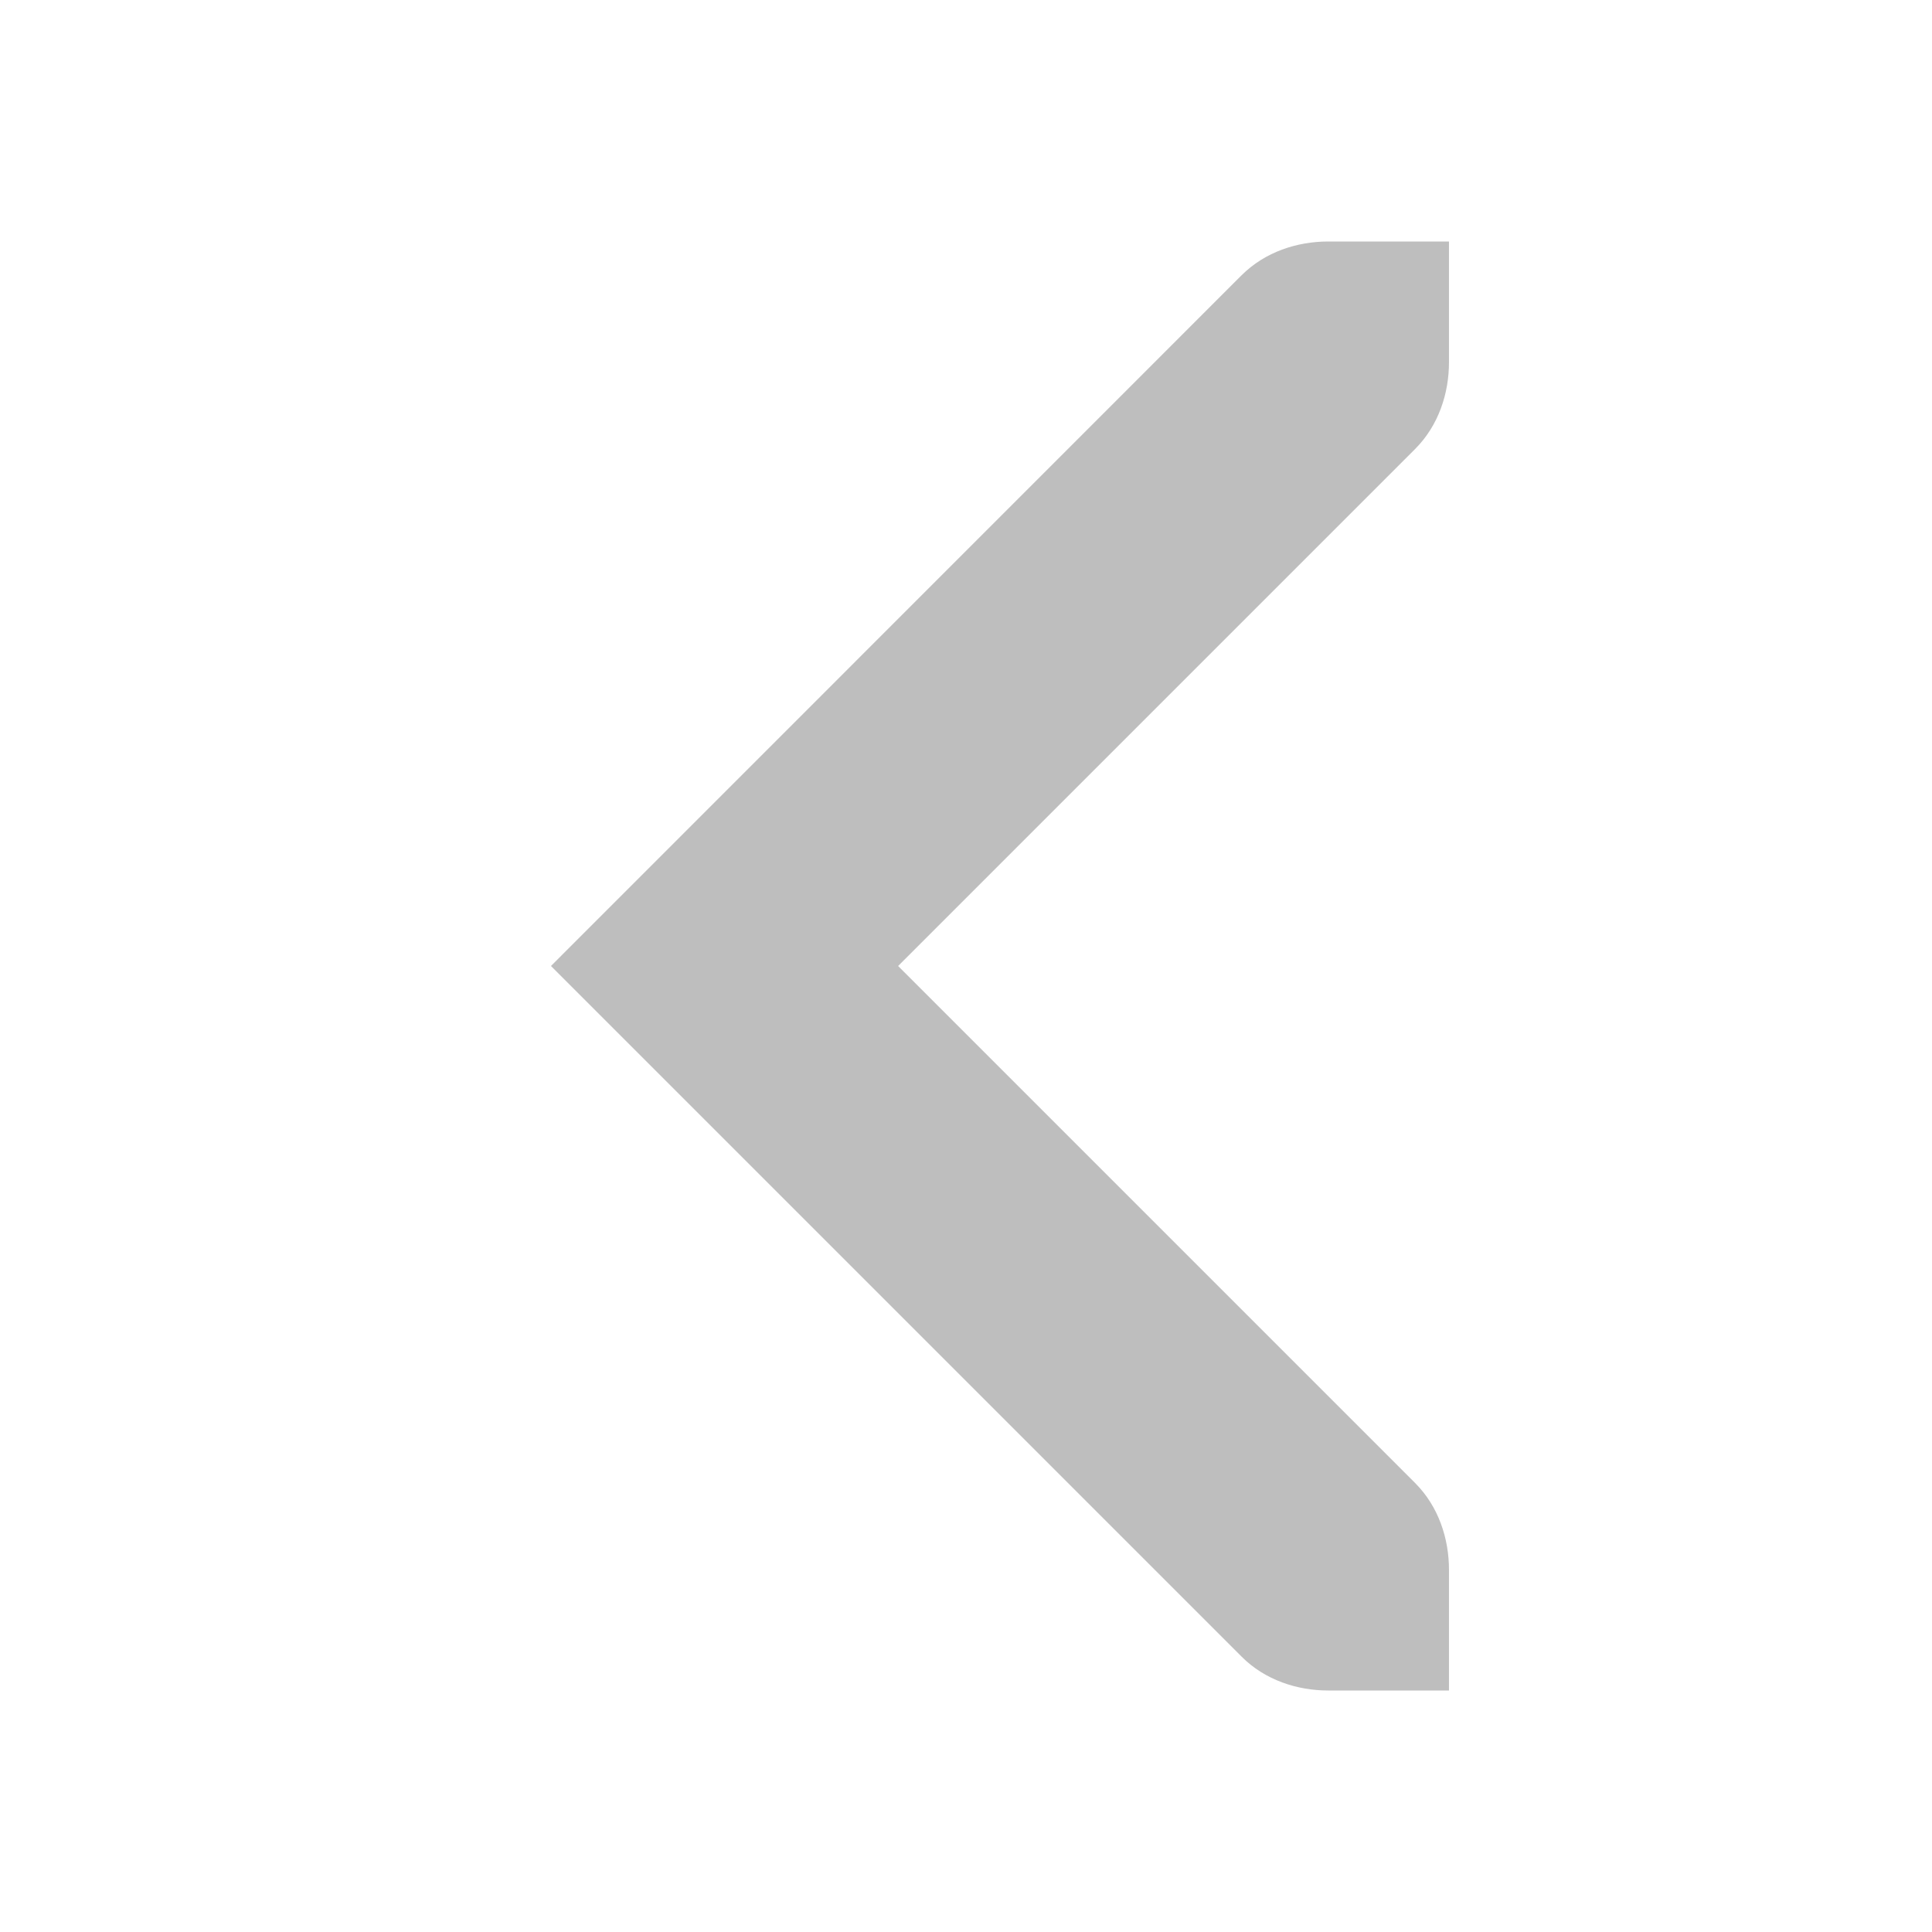
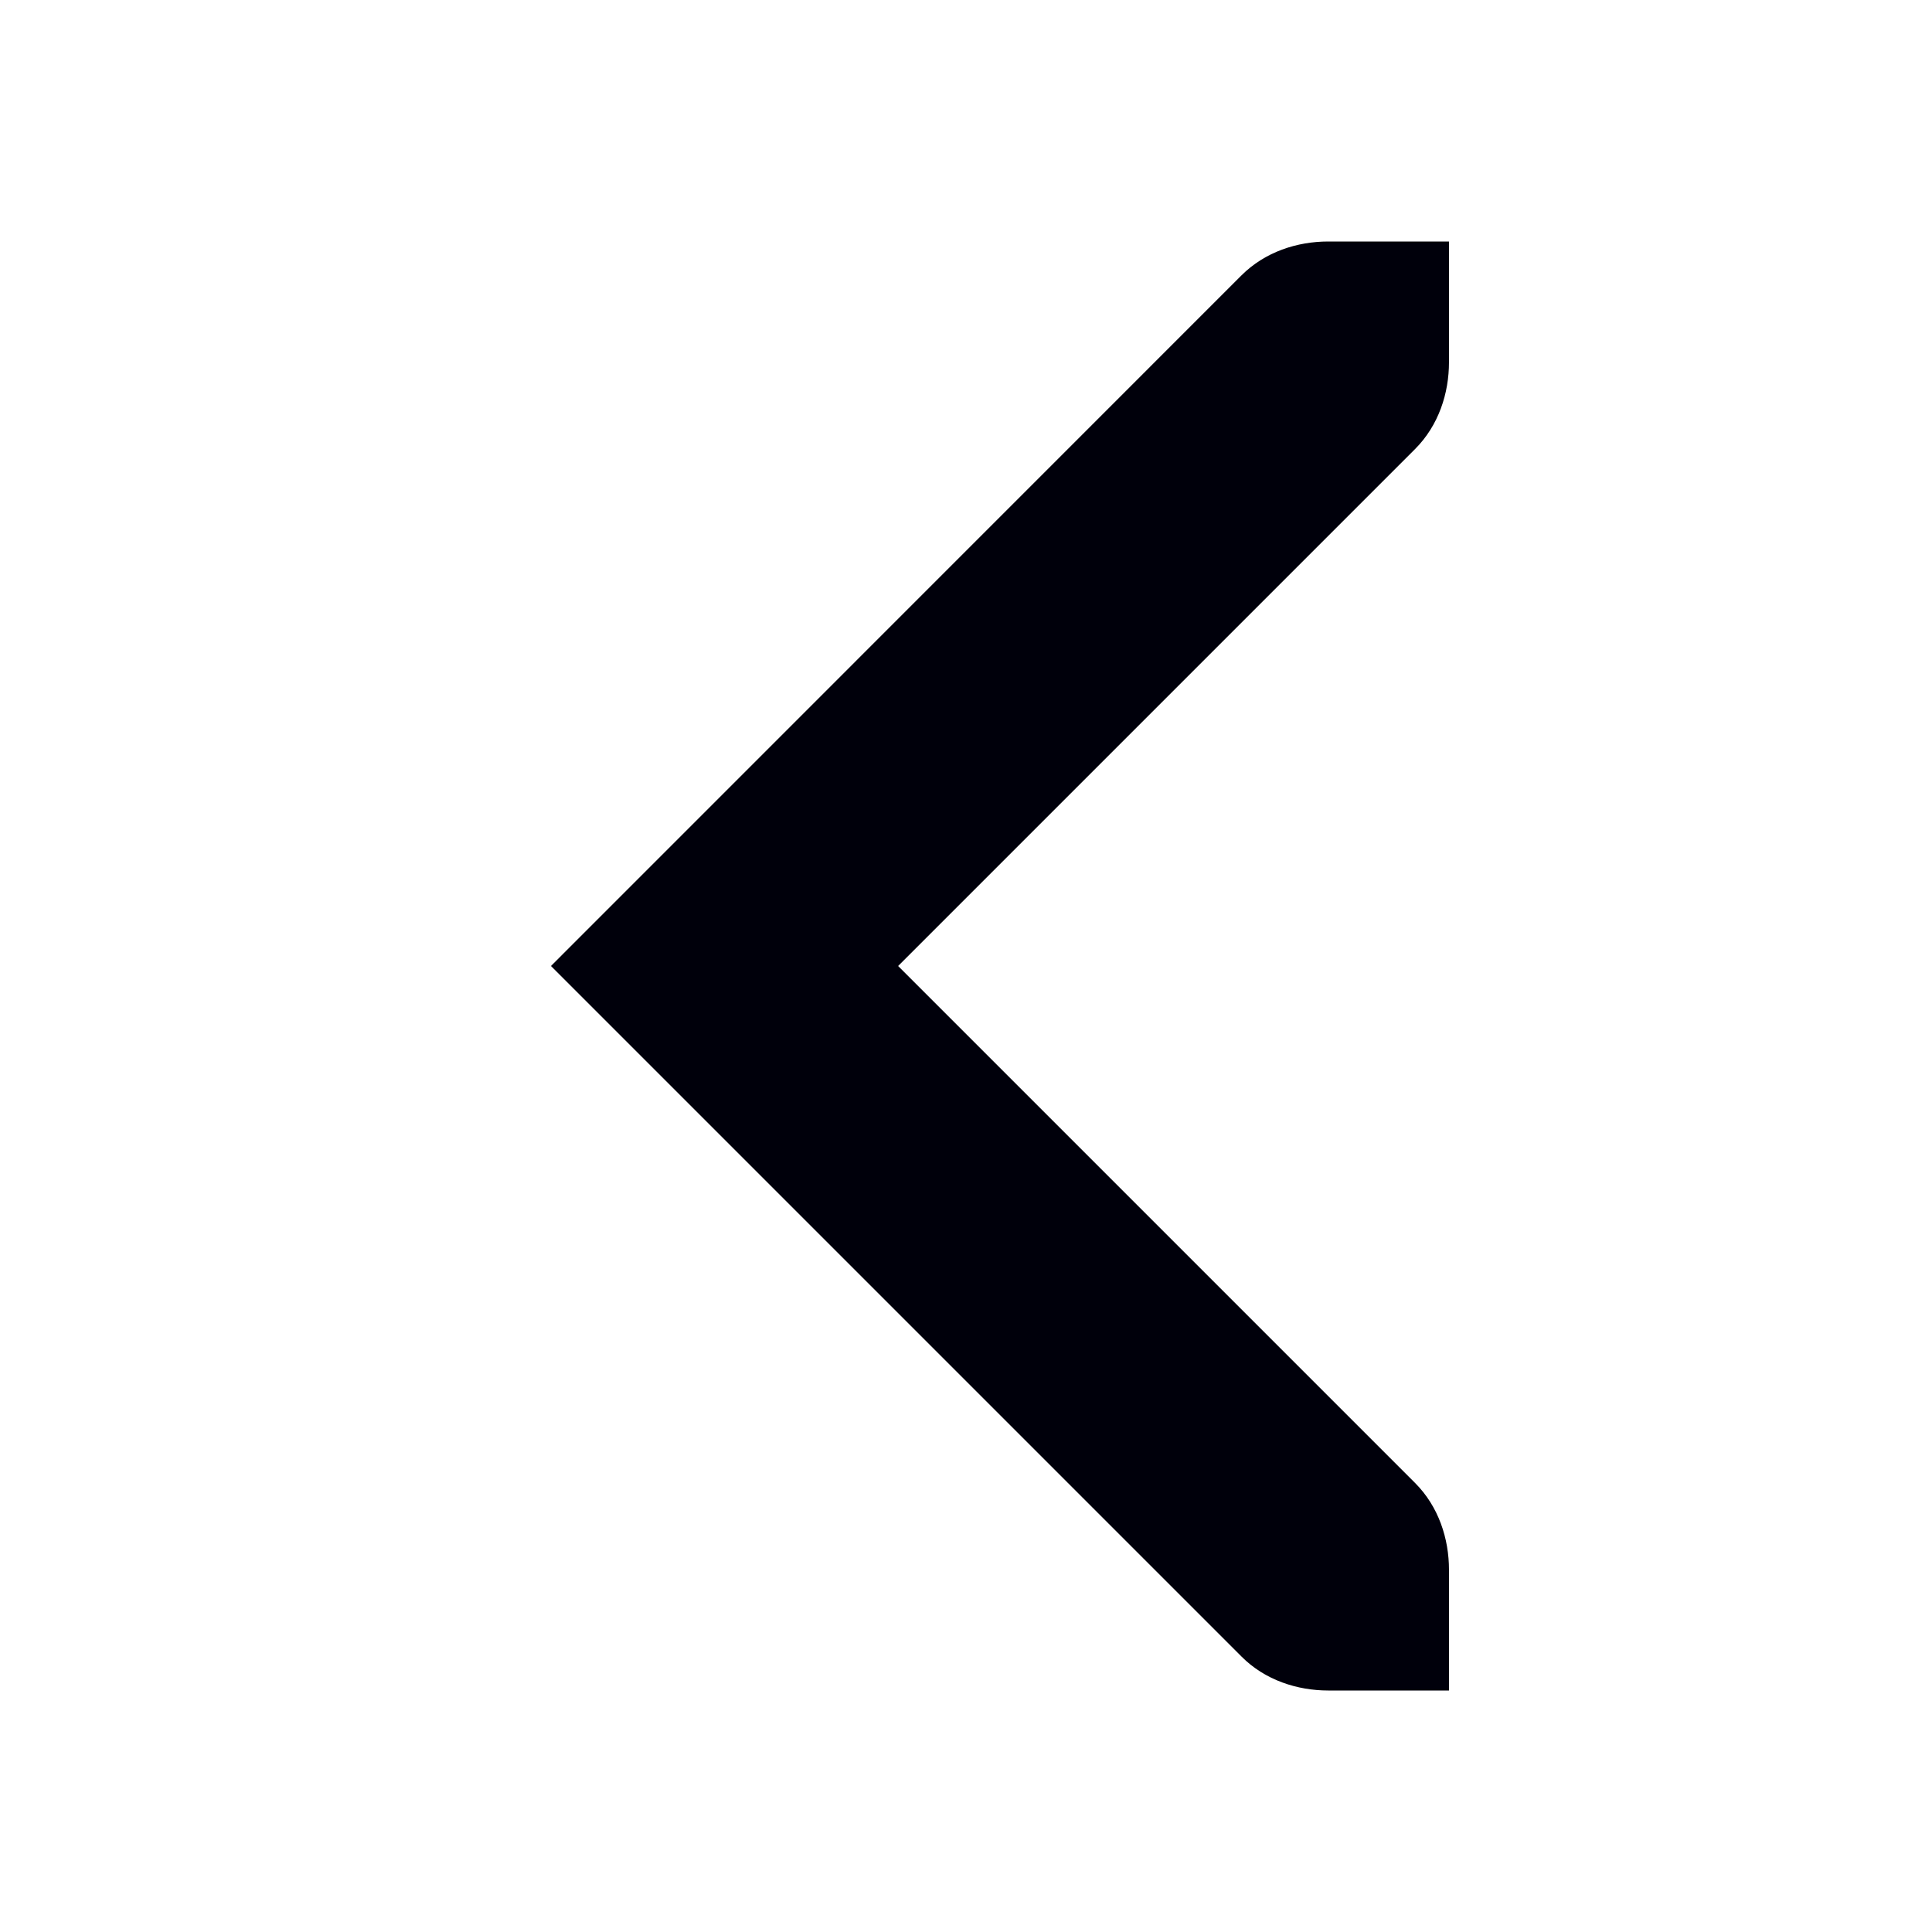
<svg xmlns="http://www.w3.org/2000/svg" height="16" id="svg7384" version="1.1" width="16">
  <defs id="defs7386" />
  <g id="layer9" style="display:inline" transform="translate(-100.0002,-747)" />
  <g id="layer10" style="display:inline" transform="translate(-100.0002,-747)" />
  <g id="layer11" transform="translate(-100.0002,-747)" />
  <g id="layer13" style="display:inline" transform="translate(-100.0002,-747)" />
  <g id="layer14" transform="translate(-100.0002,-747)" />
  <g id="layer15" style="display:inline" transform="translate(-100.0002,-747)" />
  <g id="g71291" style="display:inline" transform="translate(-100.0002,-747)" />
  <g id="g4953" style="display:inline" transform="translate(-100.0002,-747)" />
  <g id="layer12" style="display:inline" transform="translate(-100.0002,-747)">
-     <path d="m 104.563,755 5.719,5.719 C 110.477,760.915 110.745,761 111,761 l 1,0 0,-1 c 0,-0.256 -0.085,-0.523 -0.281,-0.719 L 107.438,755 l 4.281,-4.281 c 0.196,-0.196 0.281,-0.463 0.281,-0.719 l 0,-1 -1,0 c -0.256,0 -0.523,0.085 -0.719,0.281 z" id="rect6014-2" style="fill:#bebebe;fill-opacity:1;stroke:none;display:inline" />
+     <path d="m 104.563,755 5.719,5.719 C 110.477,760.915 110.745,761 111,761 l 1,0 0,-1 c 0,-0.256 -0.085,-0.523 -0.281,-0.719 L 107.438,755 l 4.281,-4.281 c 0.196,-0.196 0.281,-0.463 0.281,-0.719 l 0,-1 -1,0 c -0.256,0 -0.523,0.085 -0.719,0.281 z" id="rect6014-2" style="fill:#00000b;fill-opacity:1;stroke:none;display:inline" />
  </g>
</svg>
